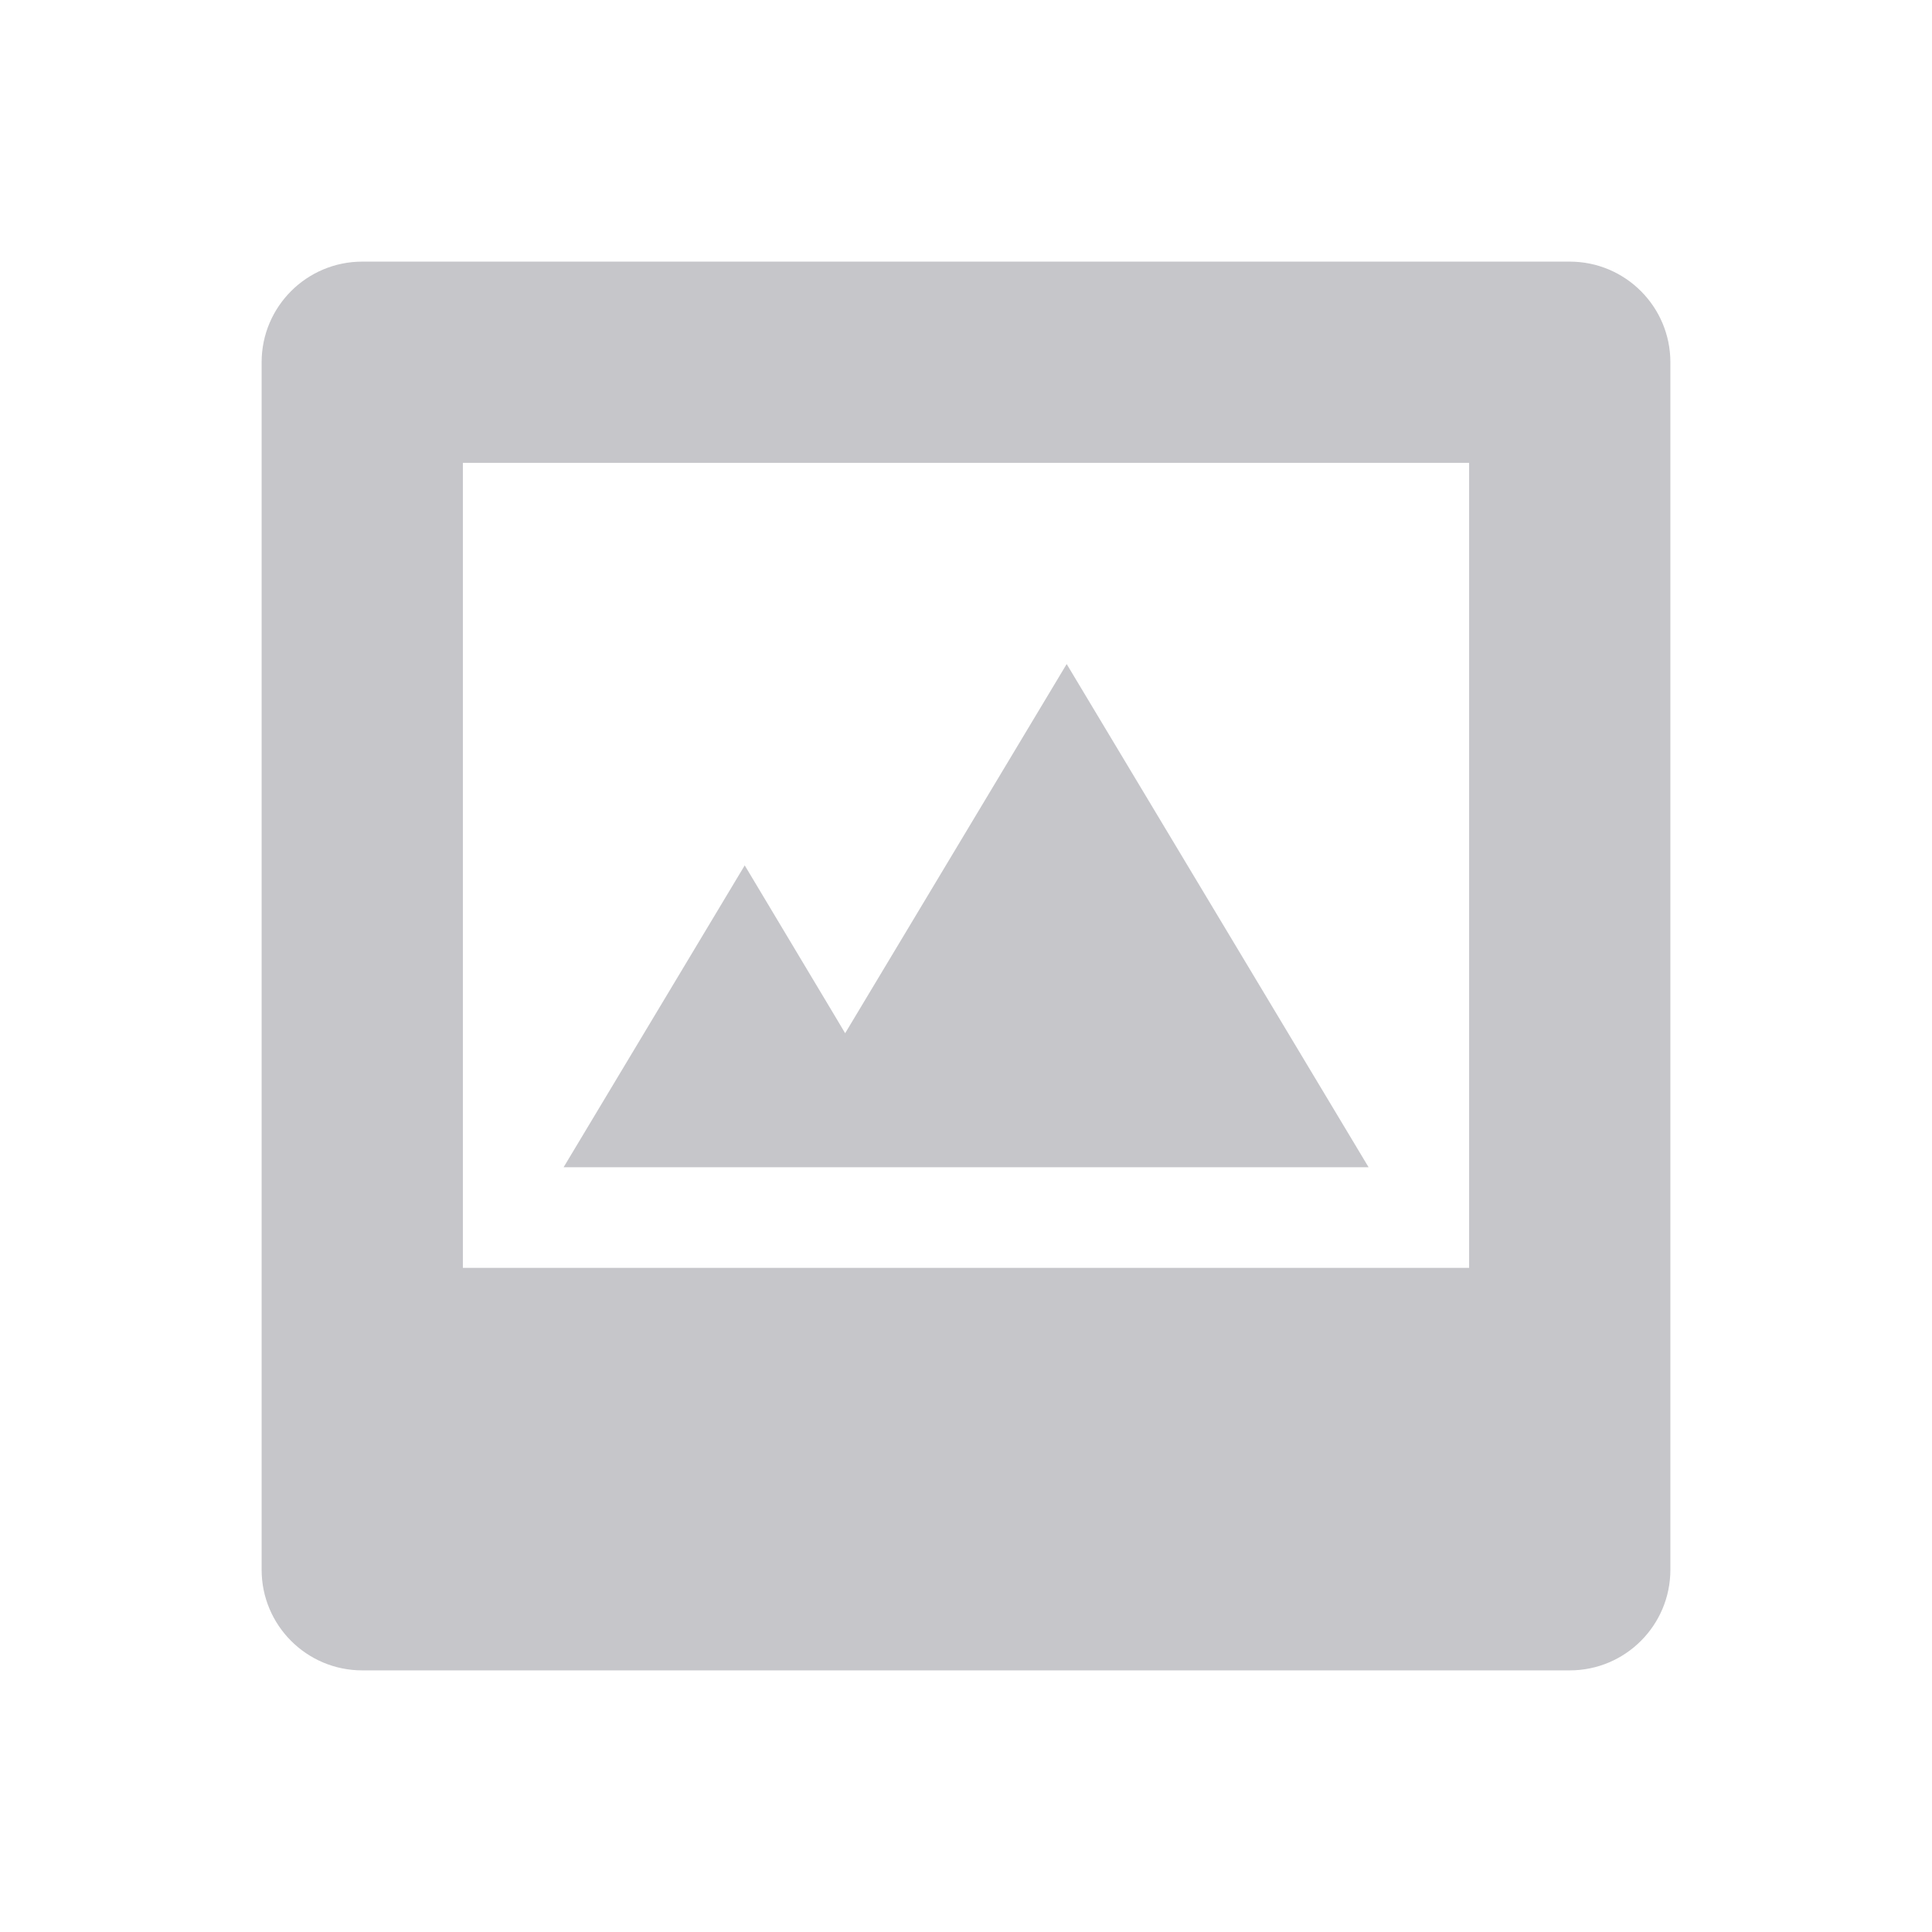
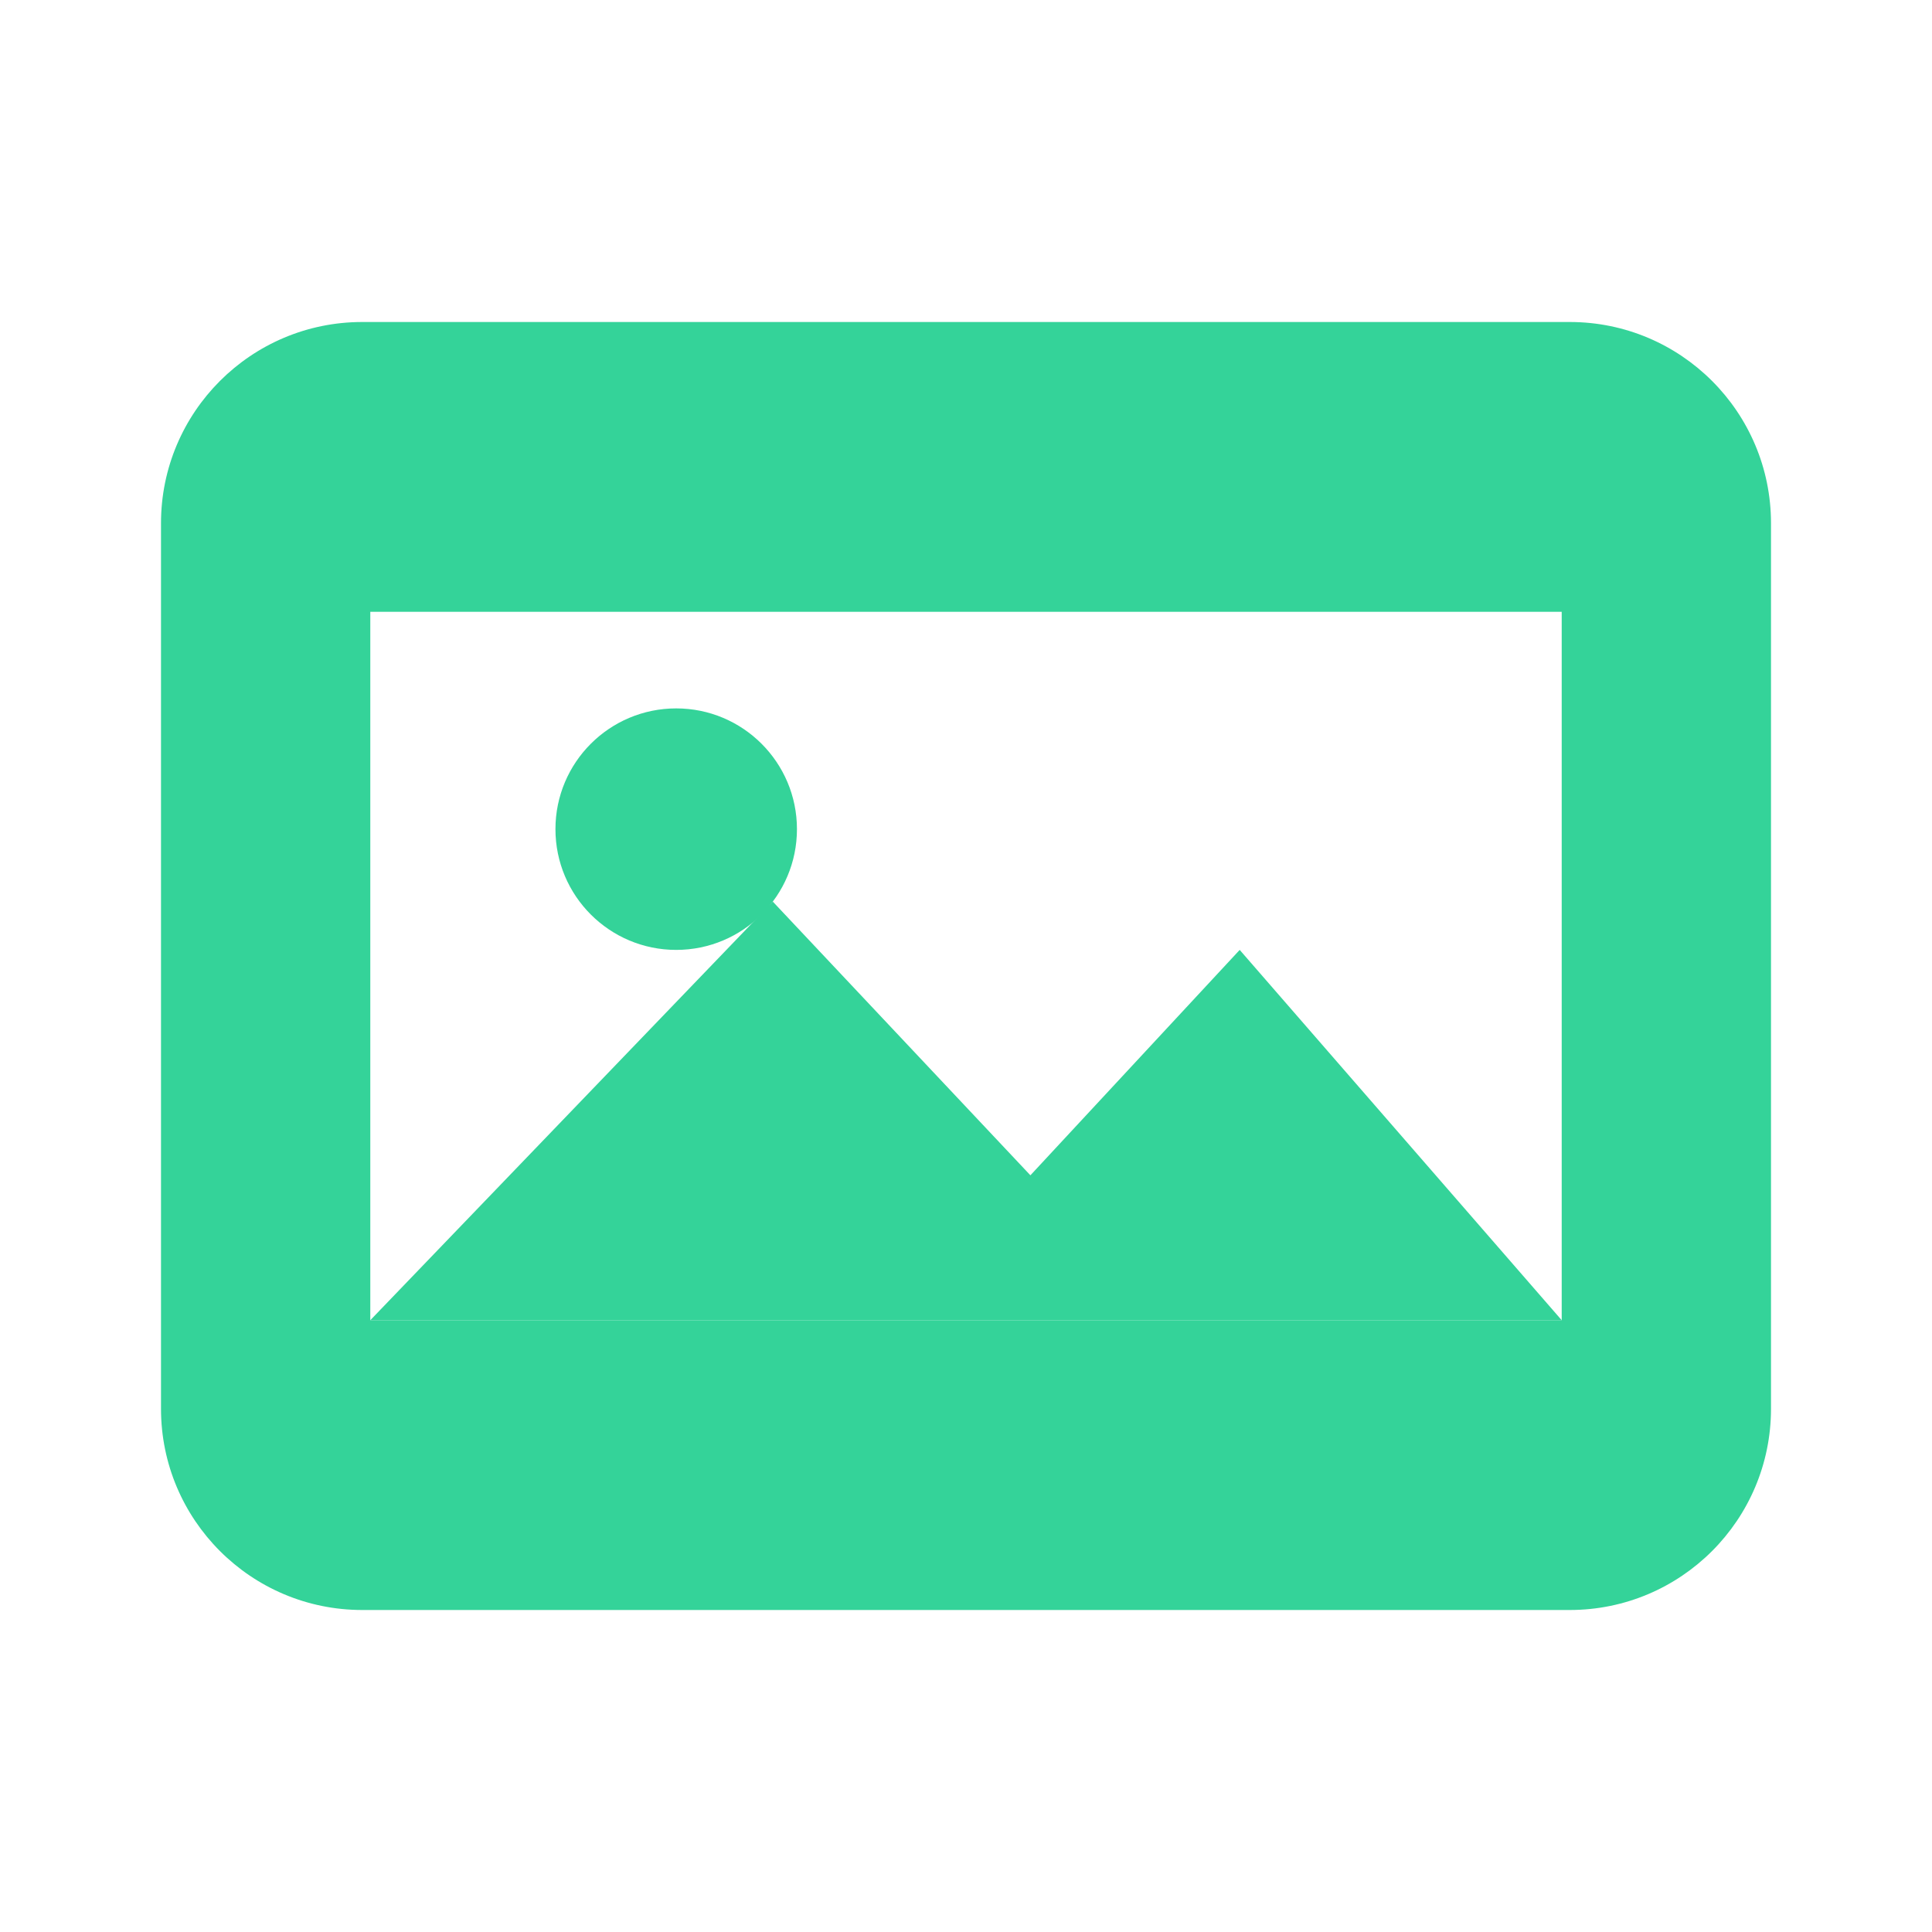
- <svg xmlns="http://www.w3.org/2000/svg" viewBox="0 0 24 24" fill="#c6c6ca">
-   <g transform="translate(2 2) scale(1.25)">
-     <path fill="#c6c6ca" d="m2 1a1 1 0 0 0 -1 1v12a1 1 0 0 0 1 1h12a1 1 0 0 0 1-1v-12a1 1 0 0 0 -1-1zm1 2h10v8h-10zm6 2-1.5 2.5-.701 1.168-.1-.168-.898-1.5-.9 1.5-.9 1.5h1.801.199 1.6 1.4 3l-1.5-2.5-1.5-2.5z" />
-   </g>
+ <svg xmlns="http://www.w3.org/2000/svg" viewBox="0 0 24 24">
+   <path fill="#34d399" fill-rule="evenodd" d="M4.5 4H19.5A2.5 2.5 0 0 1 22 6.5V17.5A2.5 2.5 0 0 1 19.5 20H4.5A2.5 2.5 0 0 1 2 17.5V6.5A2.5 2.5 0 0 1 4.5 4ZM4.6 7.6V16.4H19.4V7.6Z" />
+   <circle fill="#34d399" cx="8.4" cy="10.3" r="1.5" />
+   <path fill="#34d399" d="M4.6 16.4 9.6 11.2 12.8 14.6 15.4 11.8 19.4 16.4Z" />
</svg>
